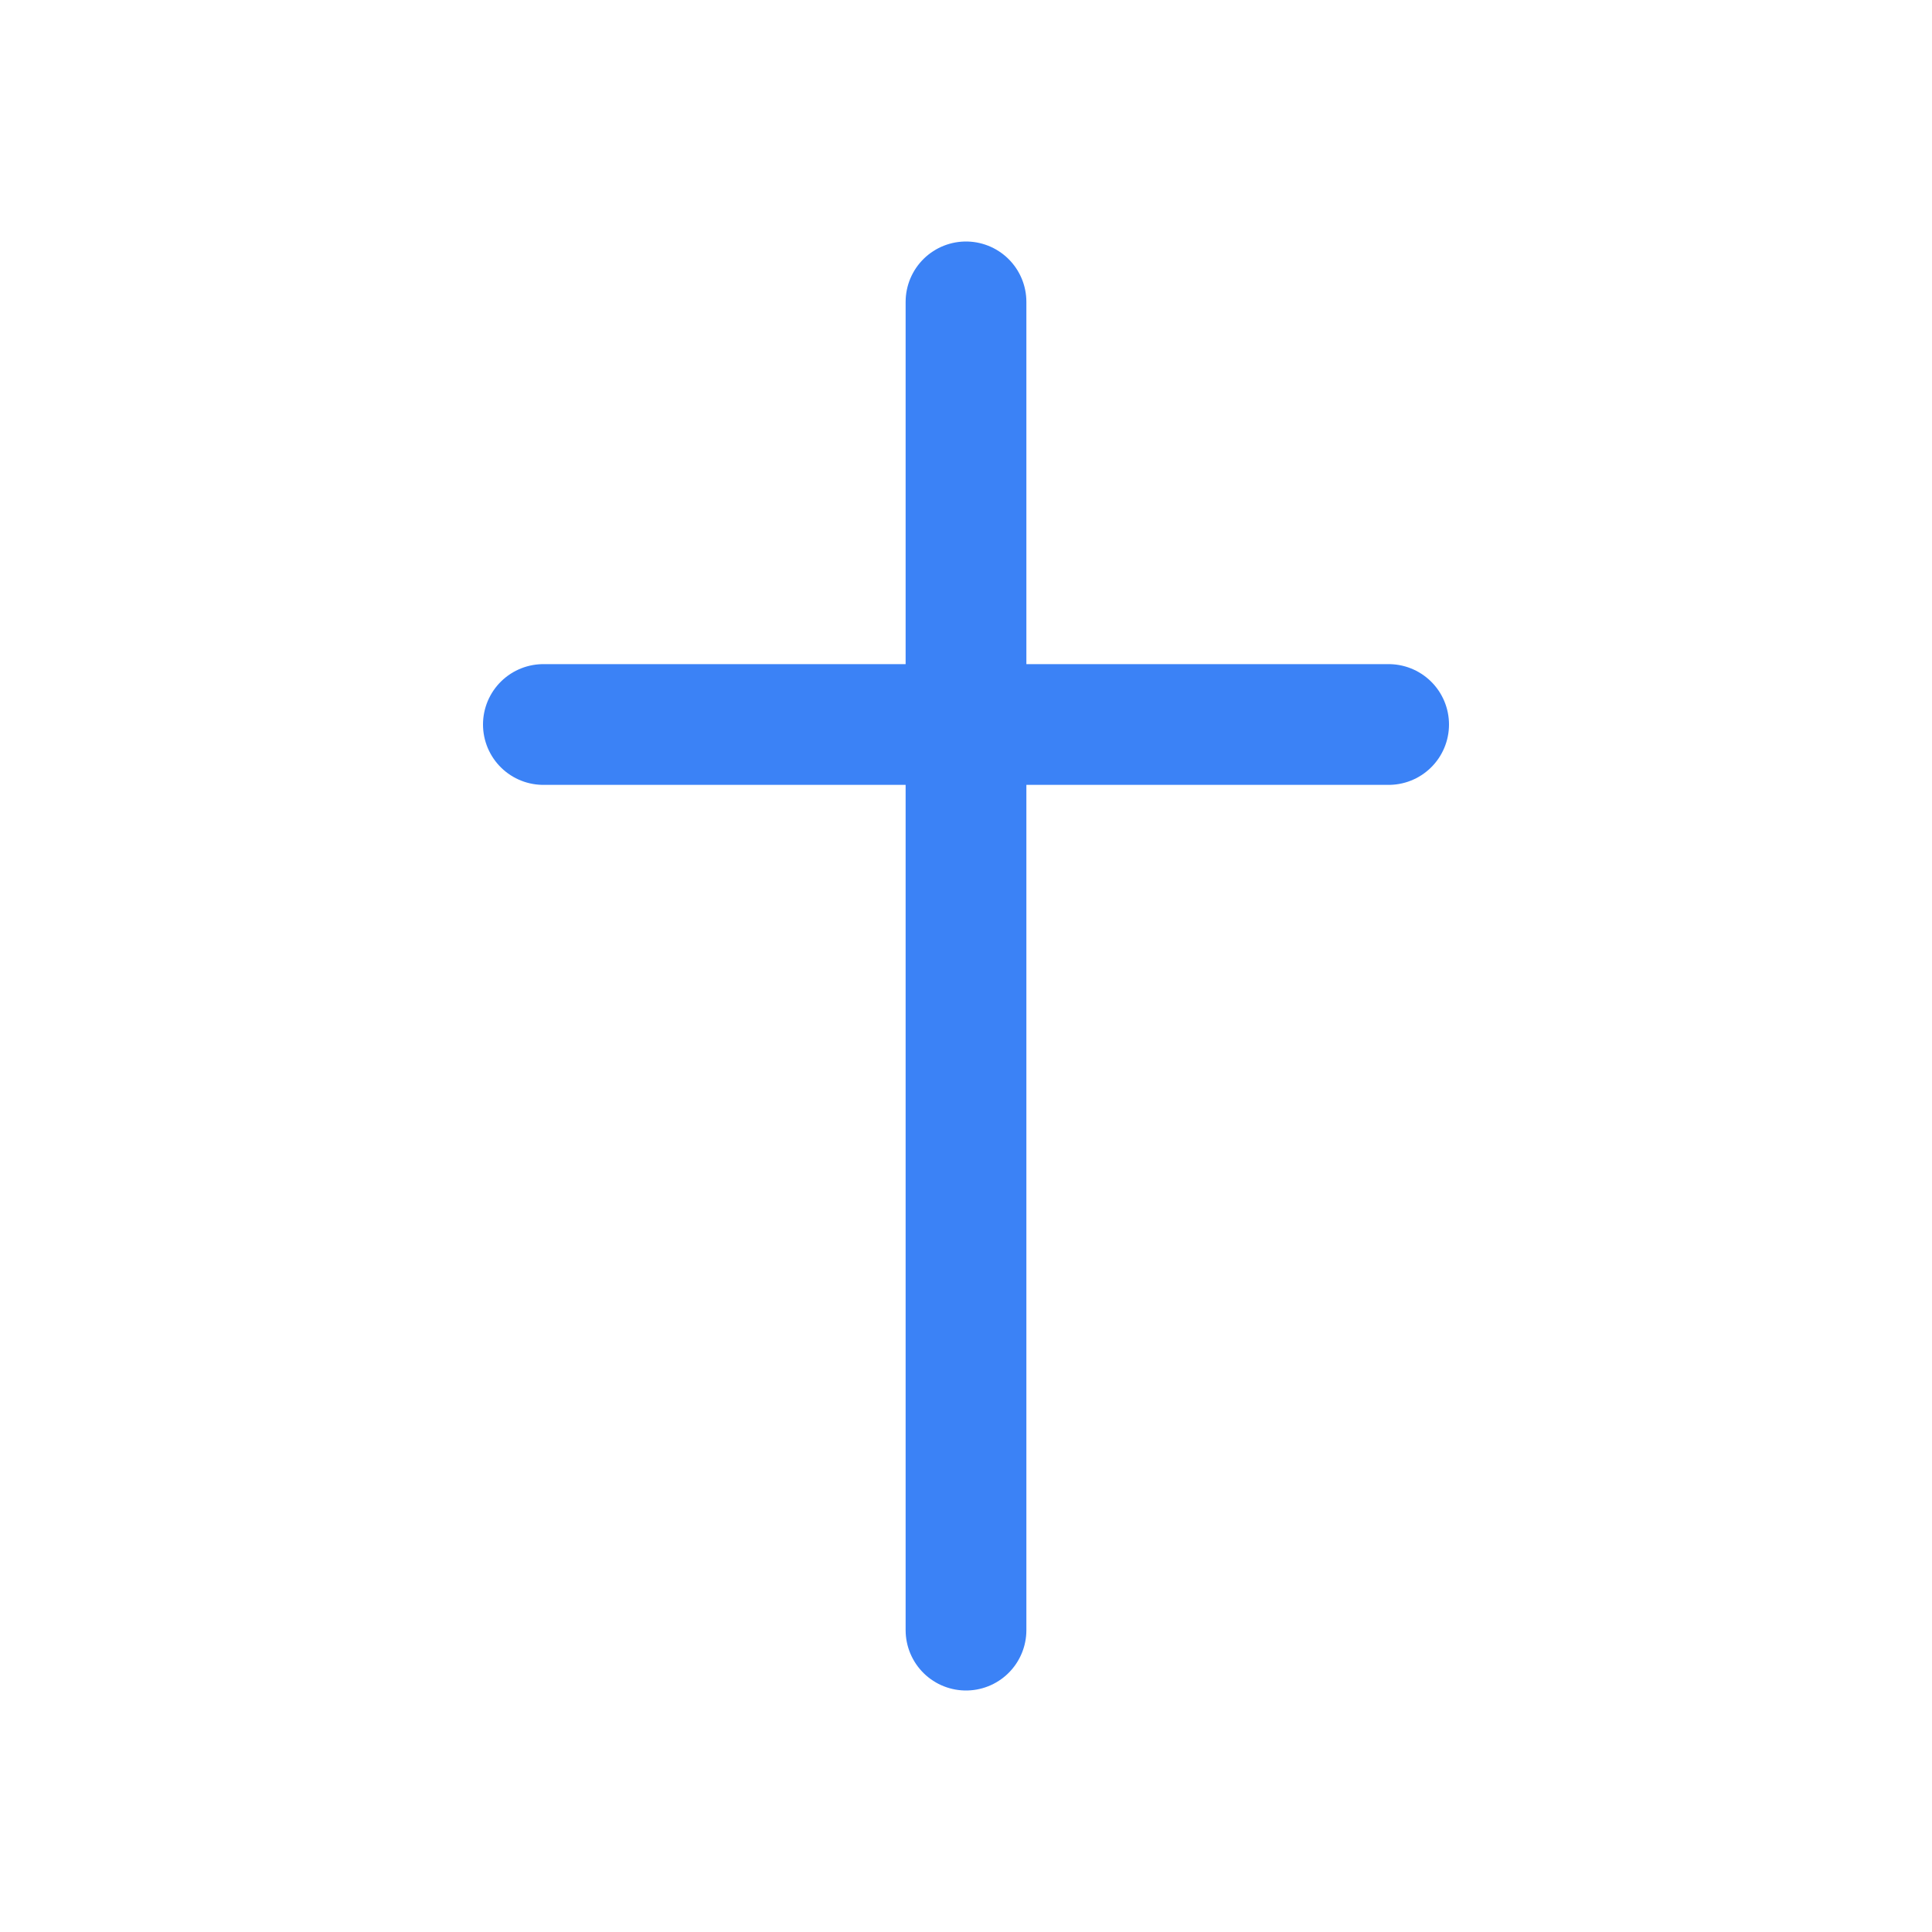
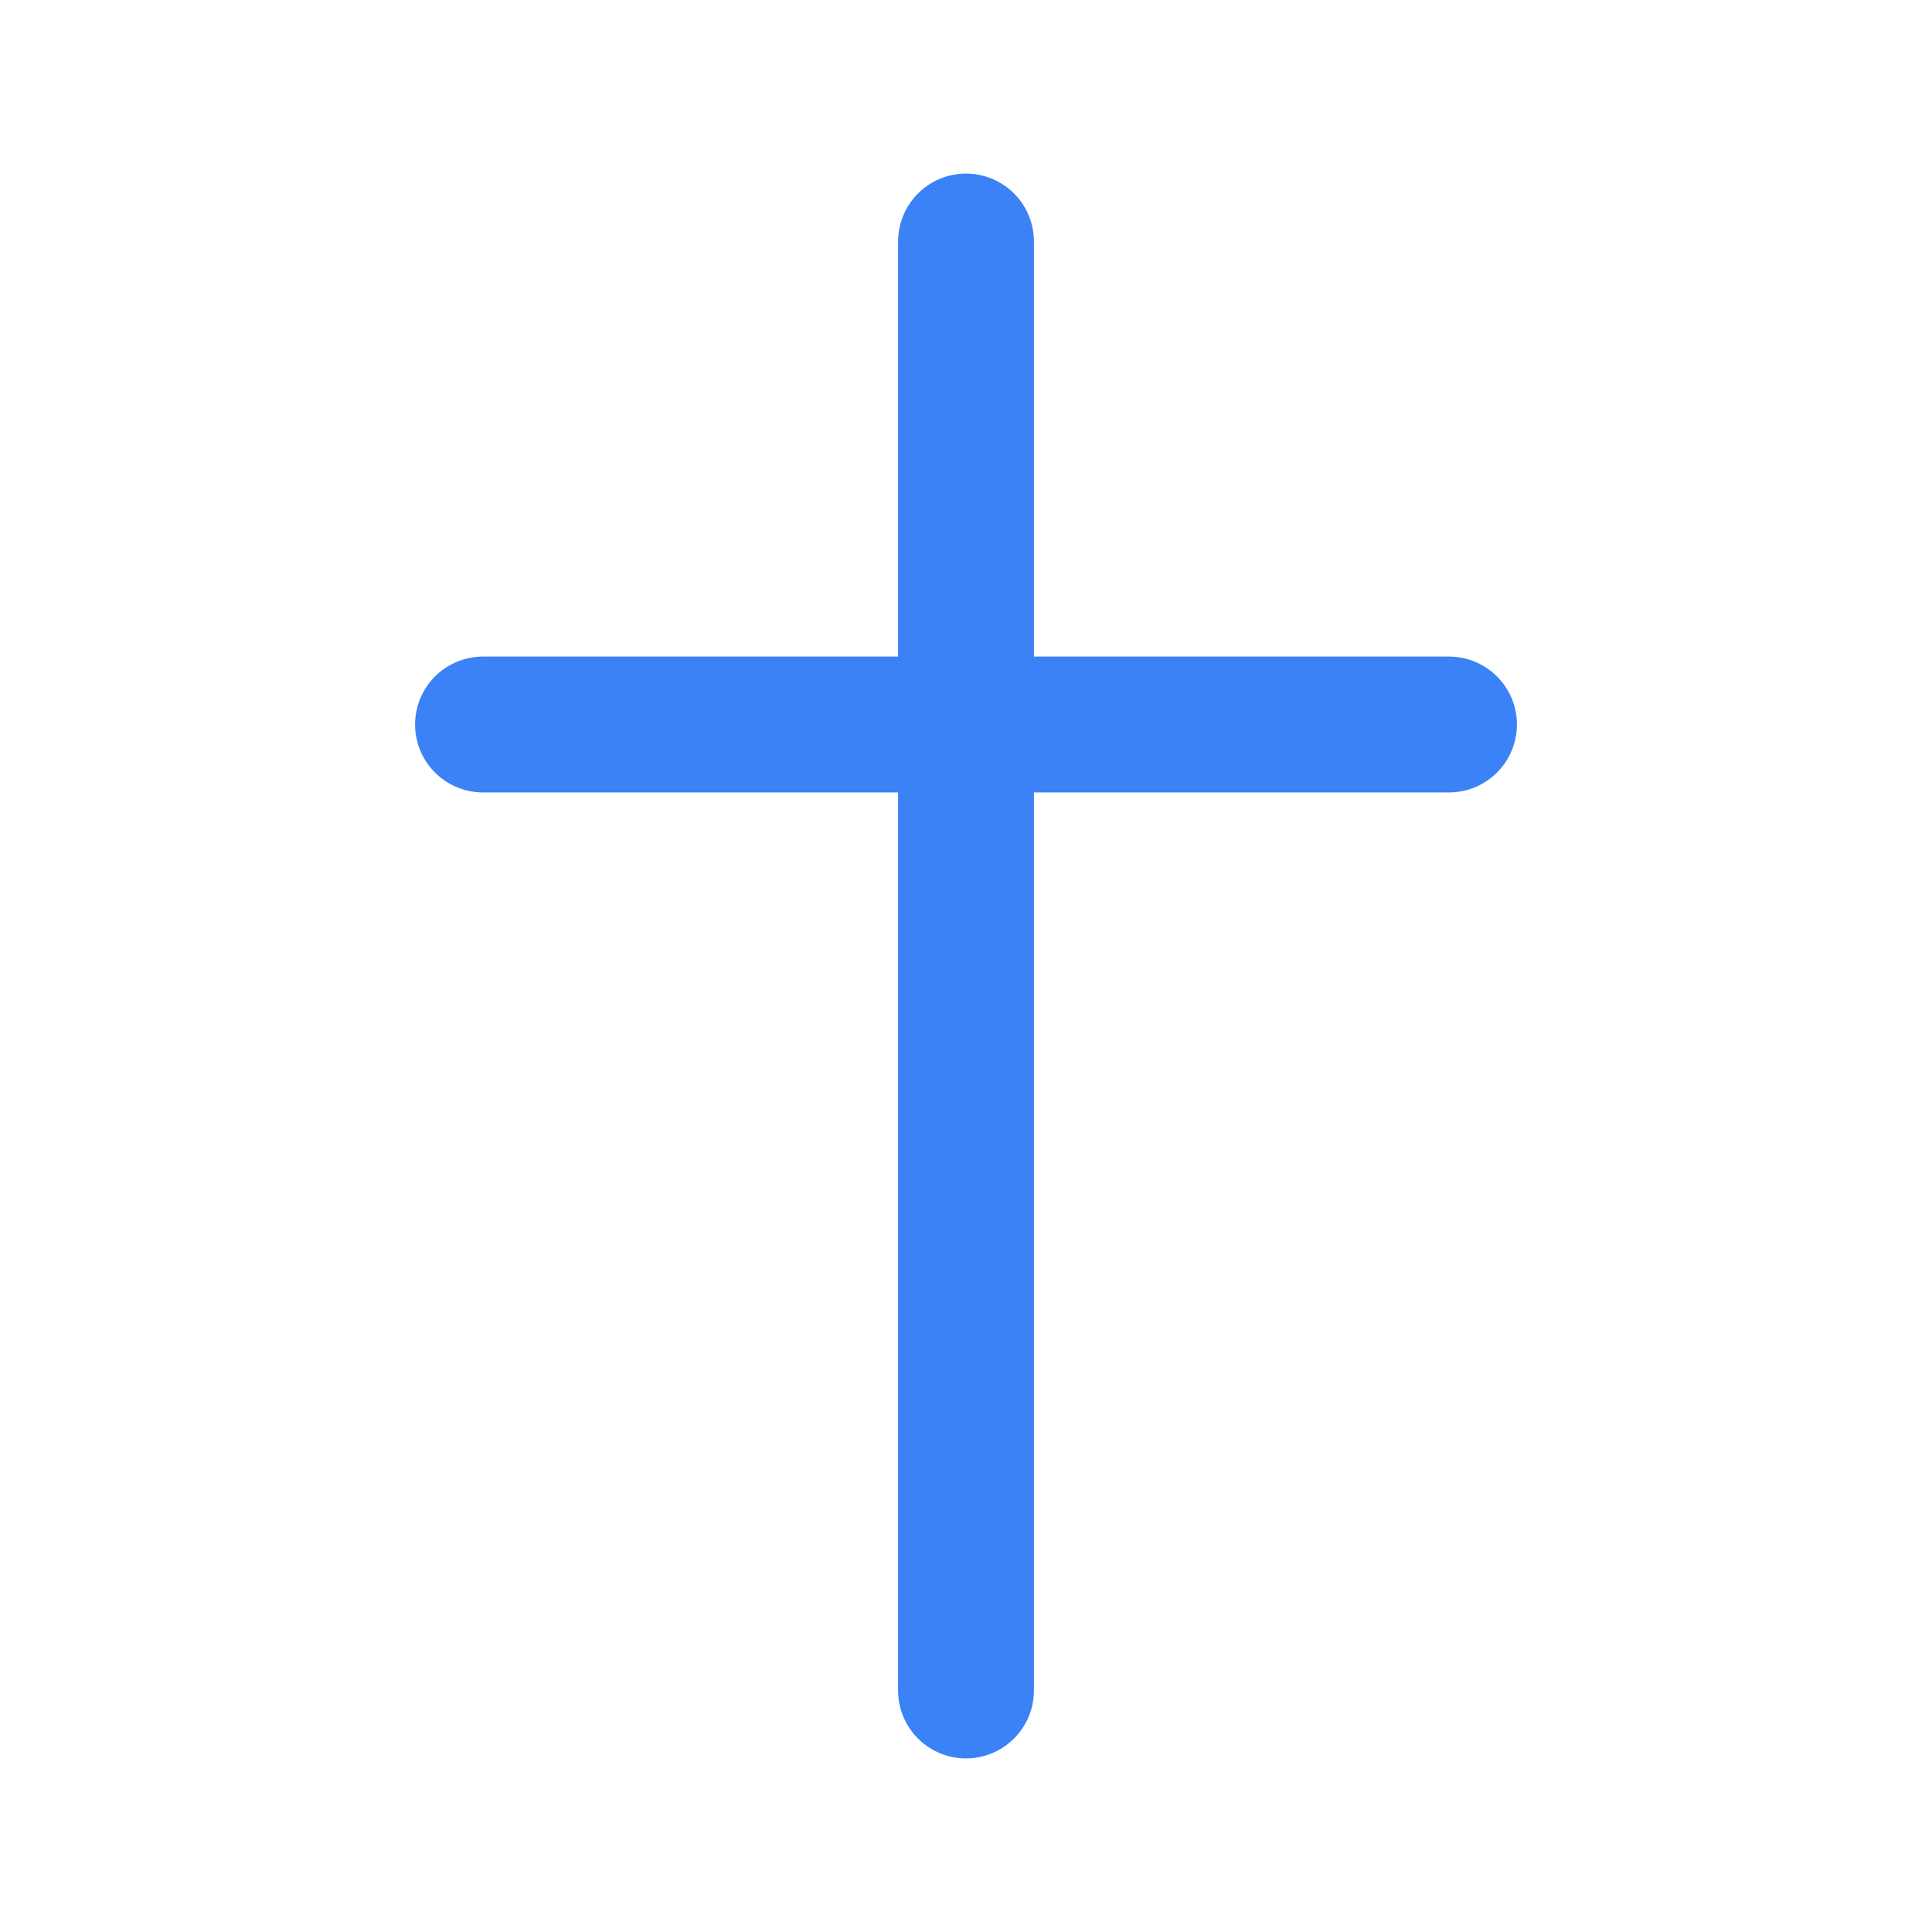
<svg xmlns="http://www.w3.org/2000/svg" viewBox="0 0 64 64" fill="none">
-   <line x1="32" y1="10" x2="32" y2="54" stroke="#3B82F6" stroke-width="4" stroke-linecap="round" />
-   <line x1="18" y1="24" x2="46" y2="24" stroke="#3B82F6" stroke-width="4" stroke-linecap="round" />
+   <line x1="32" y1="8" x2="32" y2="56" stroke="#3B82F6" stroke-width="4.5" stroke-linecap="round" />
+   <line x1="16" y1="24" x2="48" y2="24" stroke="#3B82F6" stroke-width="4.5" stroke-linecap="round" />
</svg>
